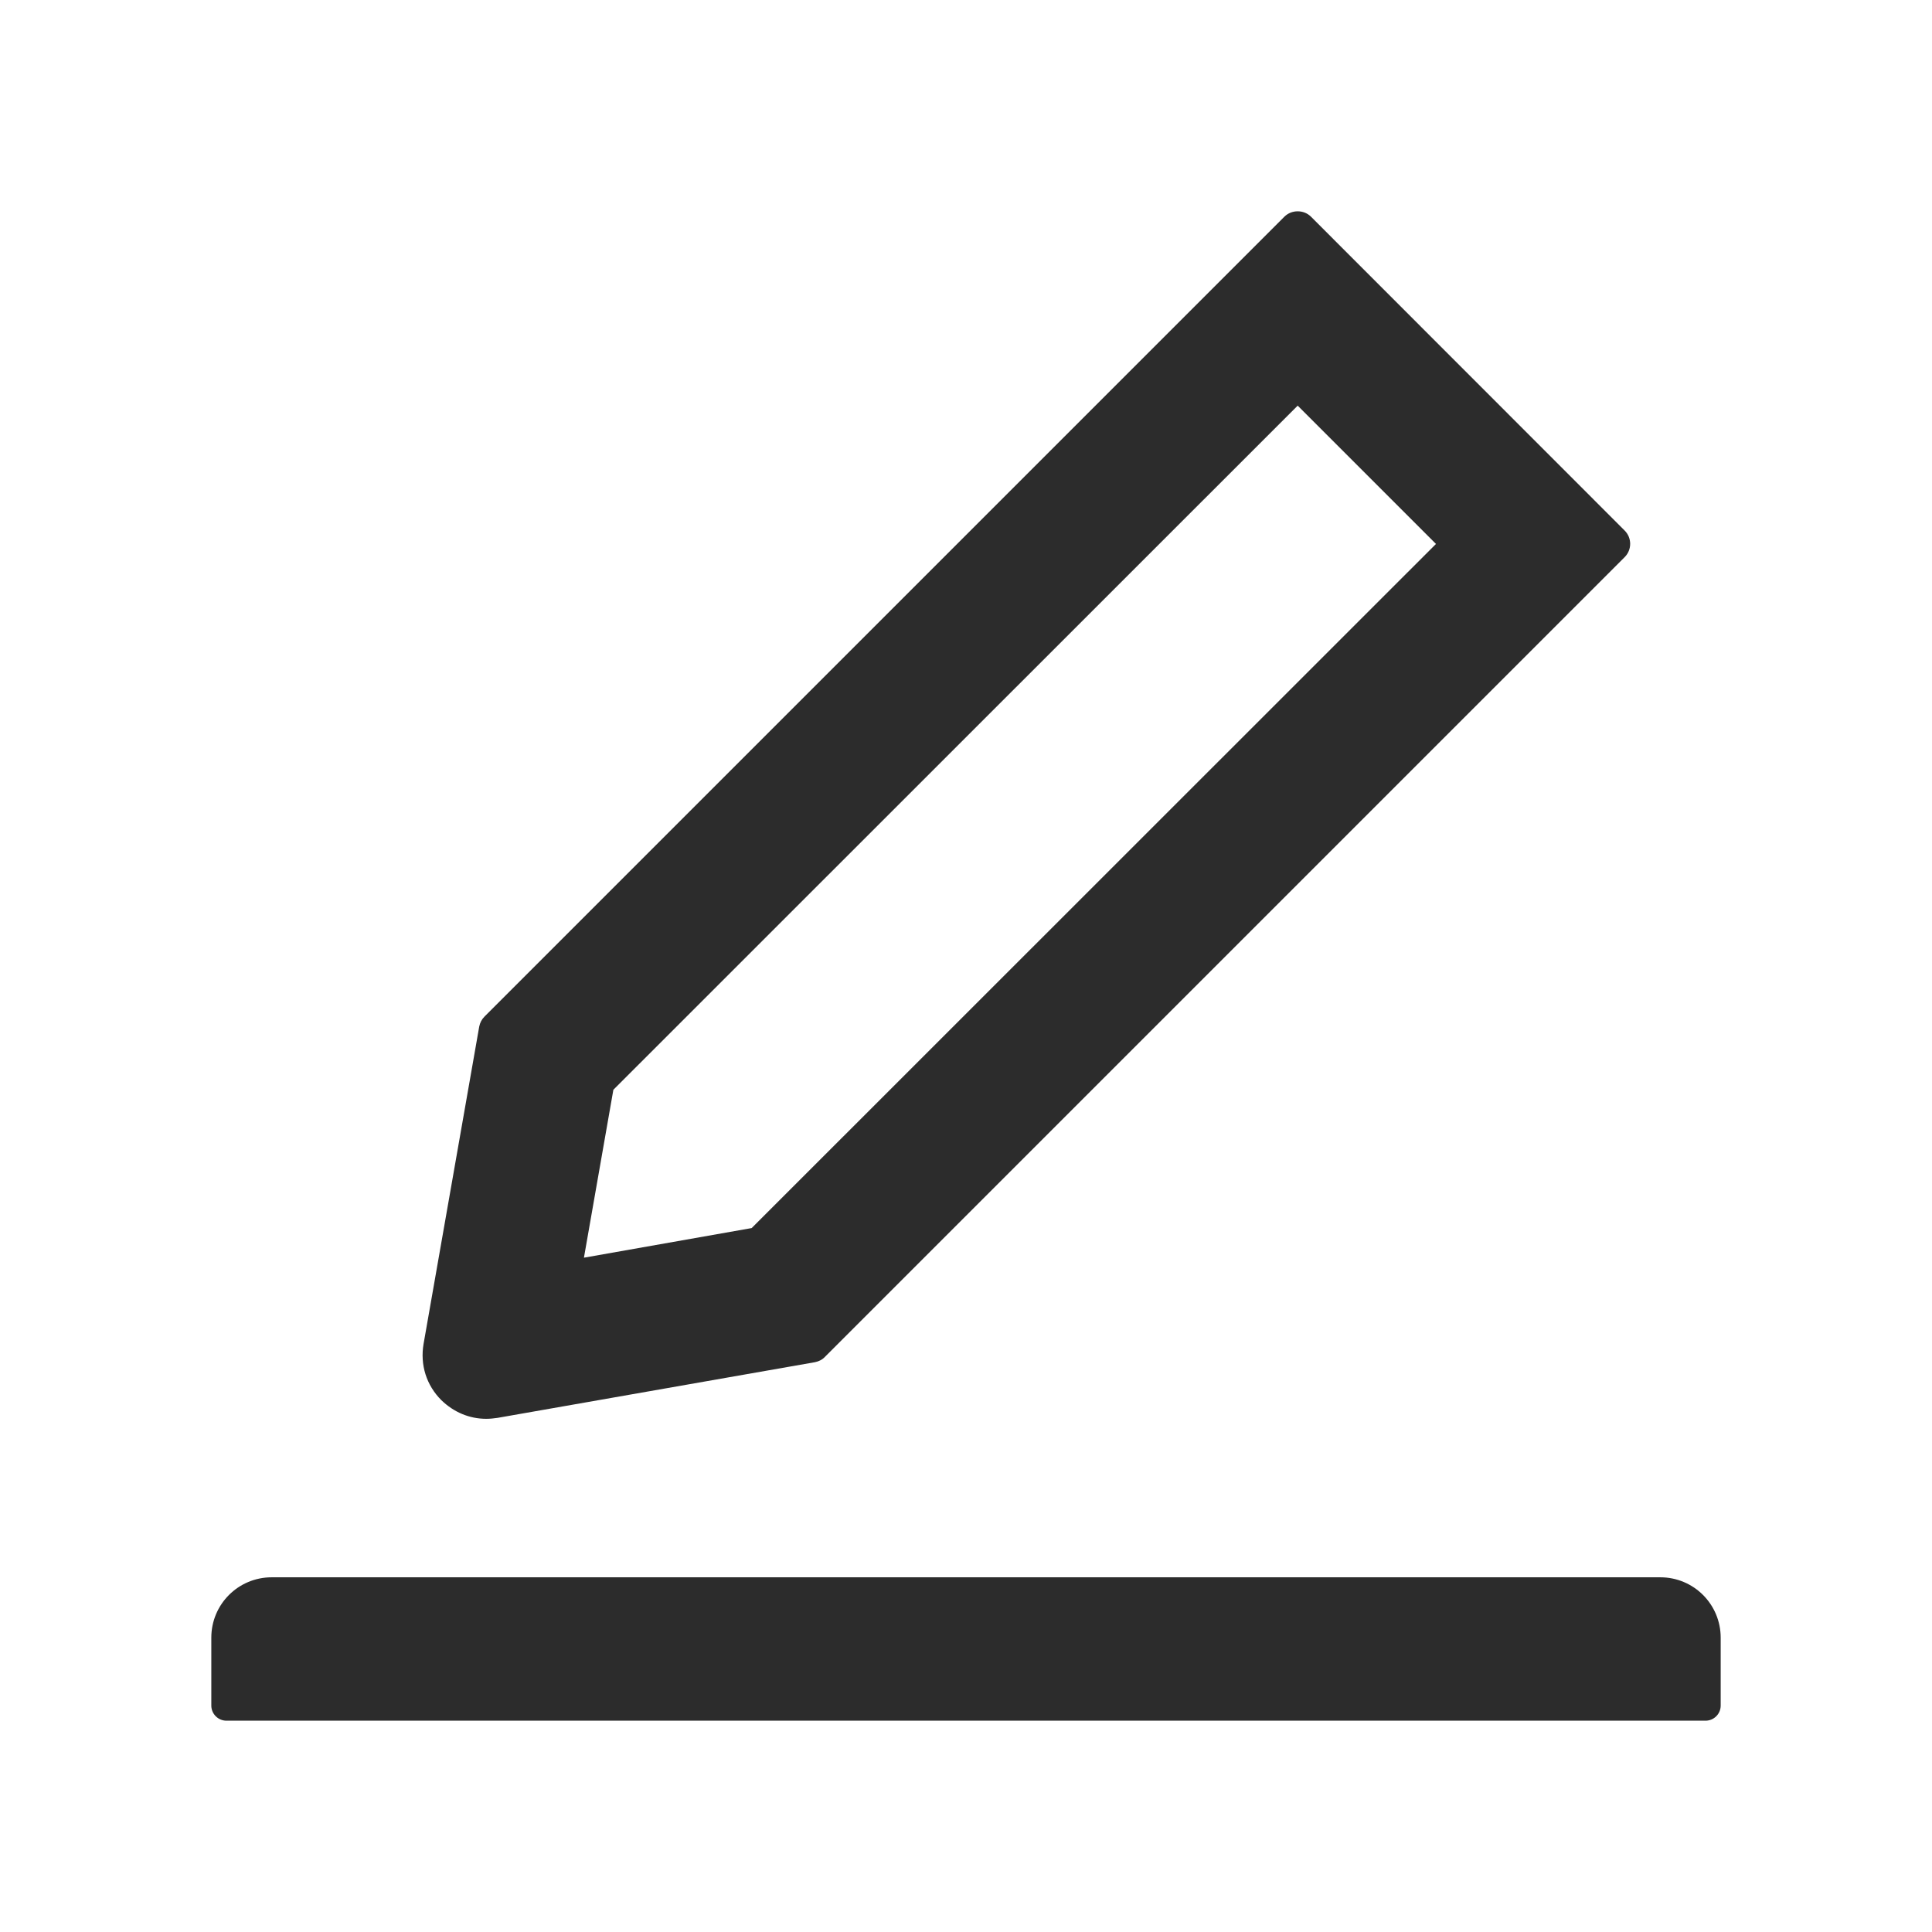
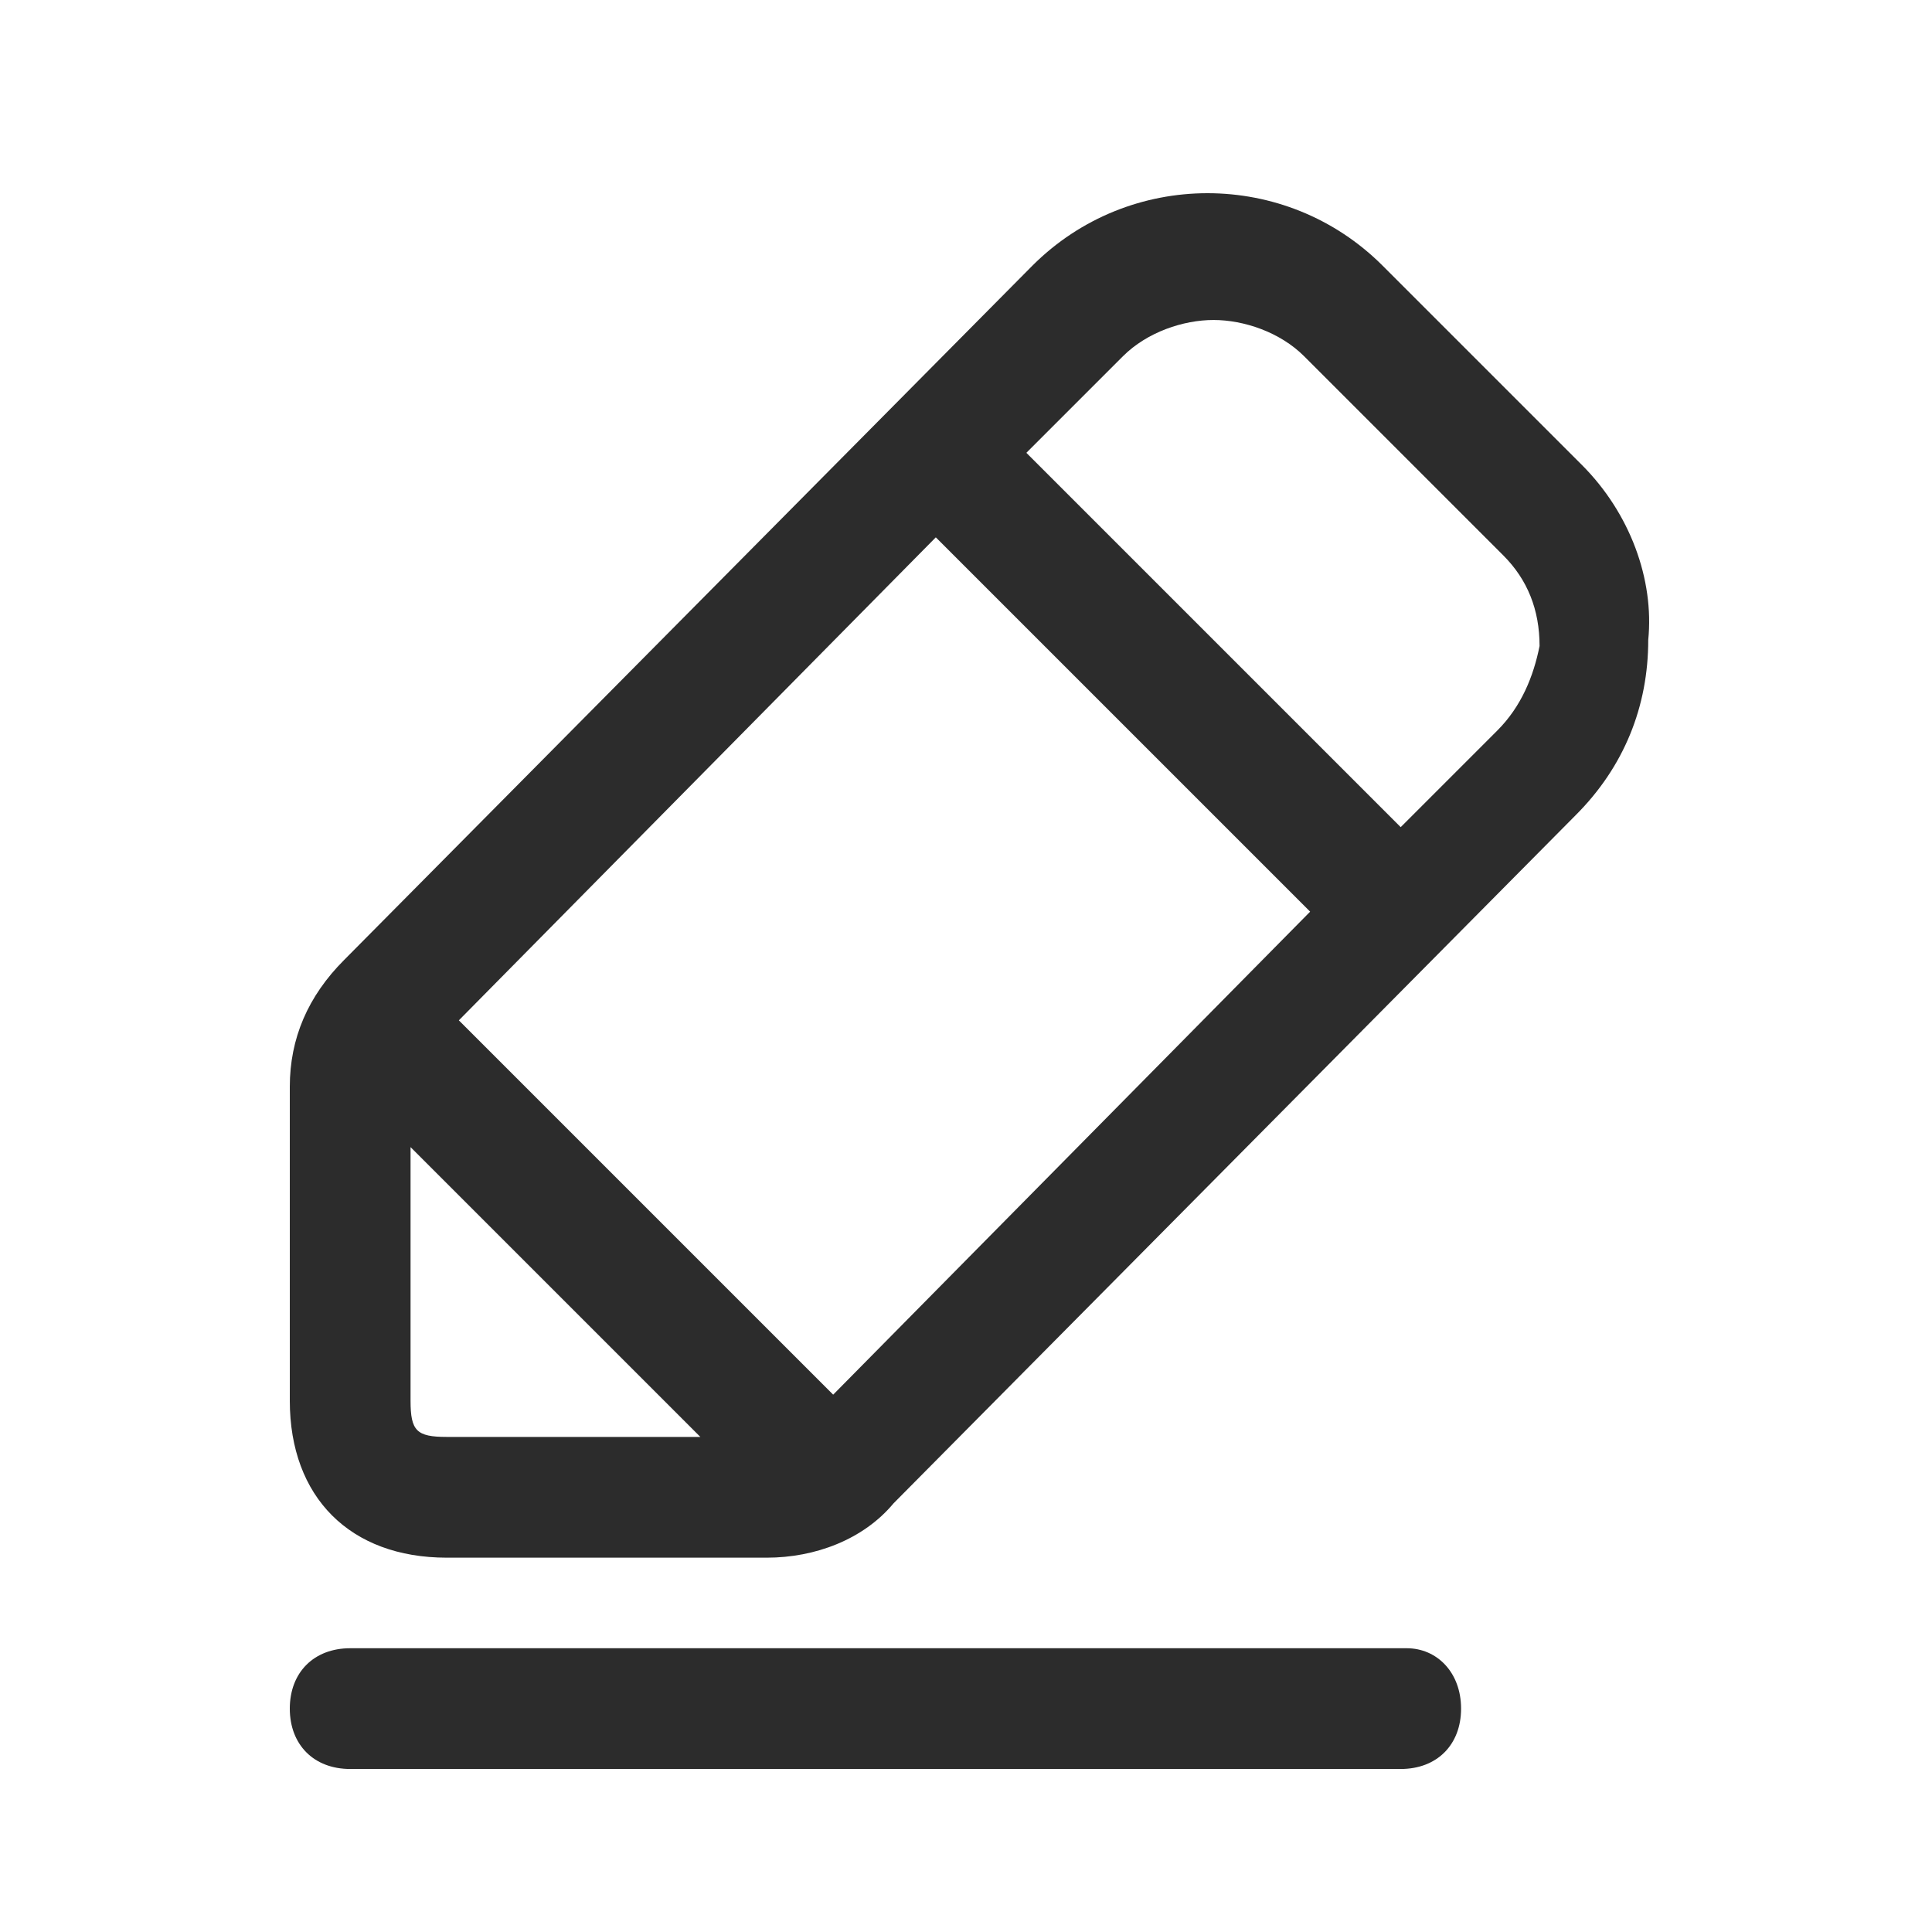
- <svg xmlns="http://www.w3.org/2000/svg" t="1716688710124" class="icon" viewBox="0 0 1024 1024" version="1.1" p-id="64510" width="32" height="32">
-   <path d="M257.7 752c2 0 4-0.2 6-0.5L431.9 722c2-0.4 3.9-1.3 5.3-2.8l423.9-423.9c3.9-3.9 3.9-10.2 0-14.1L694.9 114.9c-1.9-1.9-4.4-2.9-7.1-2.9s-5.2 1-7.1 2.9L256.8 538.8c-1.5 1.5-2.4 3.3-2.8 5.3l-29.5 168.2c-1.9 11.1 1.5 21.9 9.4 29.8 6.6 6.4 14.9 9.9 23.8 9.9z m67.4-174.4L687.8 215l73.3 73.3-362.7 362.6-88.9 15.7 15.6-89zM880 836H144c-17.7 0-32 14.3-32 32v36c0 4.4 3.6 8 8 8h784c4.4 0 8-3.6 8-8v-36c0-17.7-14.3-32-32-32z" p-id="64511" fill="#2c2c2c" />
+ <svg xmlns="http://www.w3.org/2000/svg" t="1716721340067" class="icon" viewBox="0 0 1024 1024" version="1.1" p-id="148616" width="32" height="32">
+   <path d="M838.4 246.4l-105.6-105.6c-51.2-51.2-134.4-51.2-185.6 0L182.4 508.8c-19.2 19.2-28.8 41.6-28.8 67.2v166.4c0 51.2 32 83.2 83.2 83.2h169.6c25.6 0 51.2-9.6 67.2-28.8l361.6-364.8c25.6-25.6 38.4-57.6 38.4-92.8 3.2-32-9.6-67.2-35.2-92.8zM236.8 761.6c-16 0-19.2-3.2-19.2-19.2V608l153.6 153.6H236.8z m204.8-22.4l-198.4-198.4 252.8-256 198.4 198.4-252.8 256z m352-352l-51.2 51.2L544 240l51.2-51.2c12.8-12.8 32-19.2 48-19.2s35.2 6.4 48 19.2l105.6 105.6c12.8 12.8 19.2 28.8 19.2 48-3.2 16-9.6 32-22.4 44.8zM745.6 873.6H185.6c-19.2 0-32 12.8-32 32s12.8 32 32 32h556.8c19.2 0 32-12.8 32-32s-12.8-32-28.8-32z" p-id="148617" fill="#2c2c2c" />
</svg>
